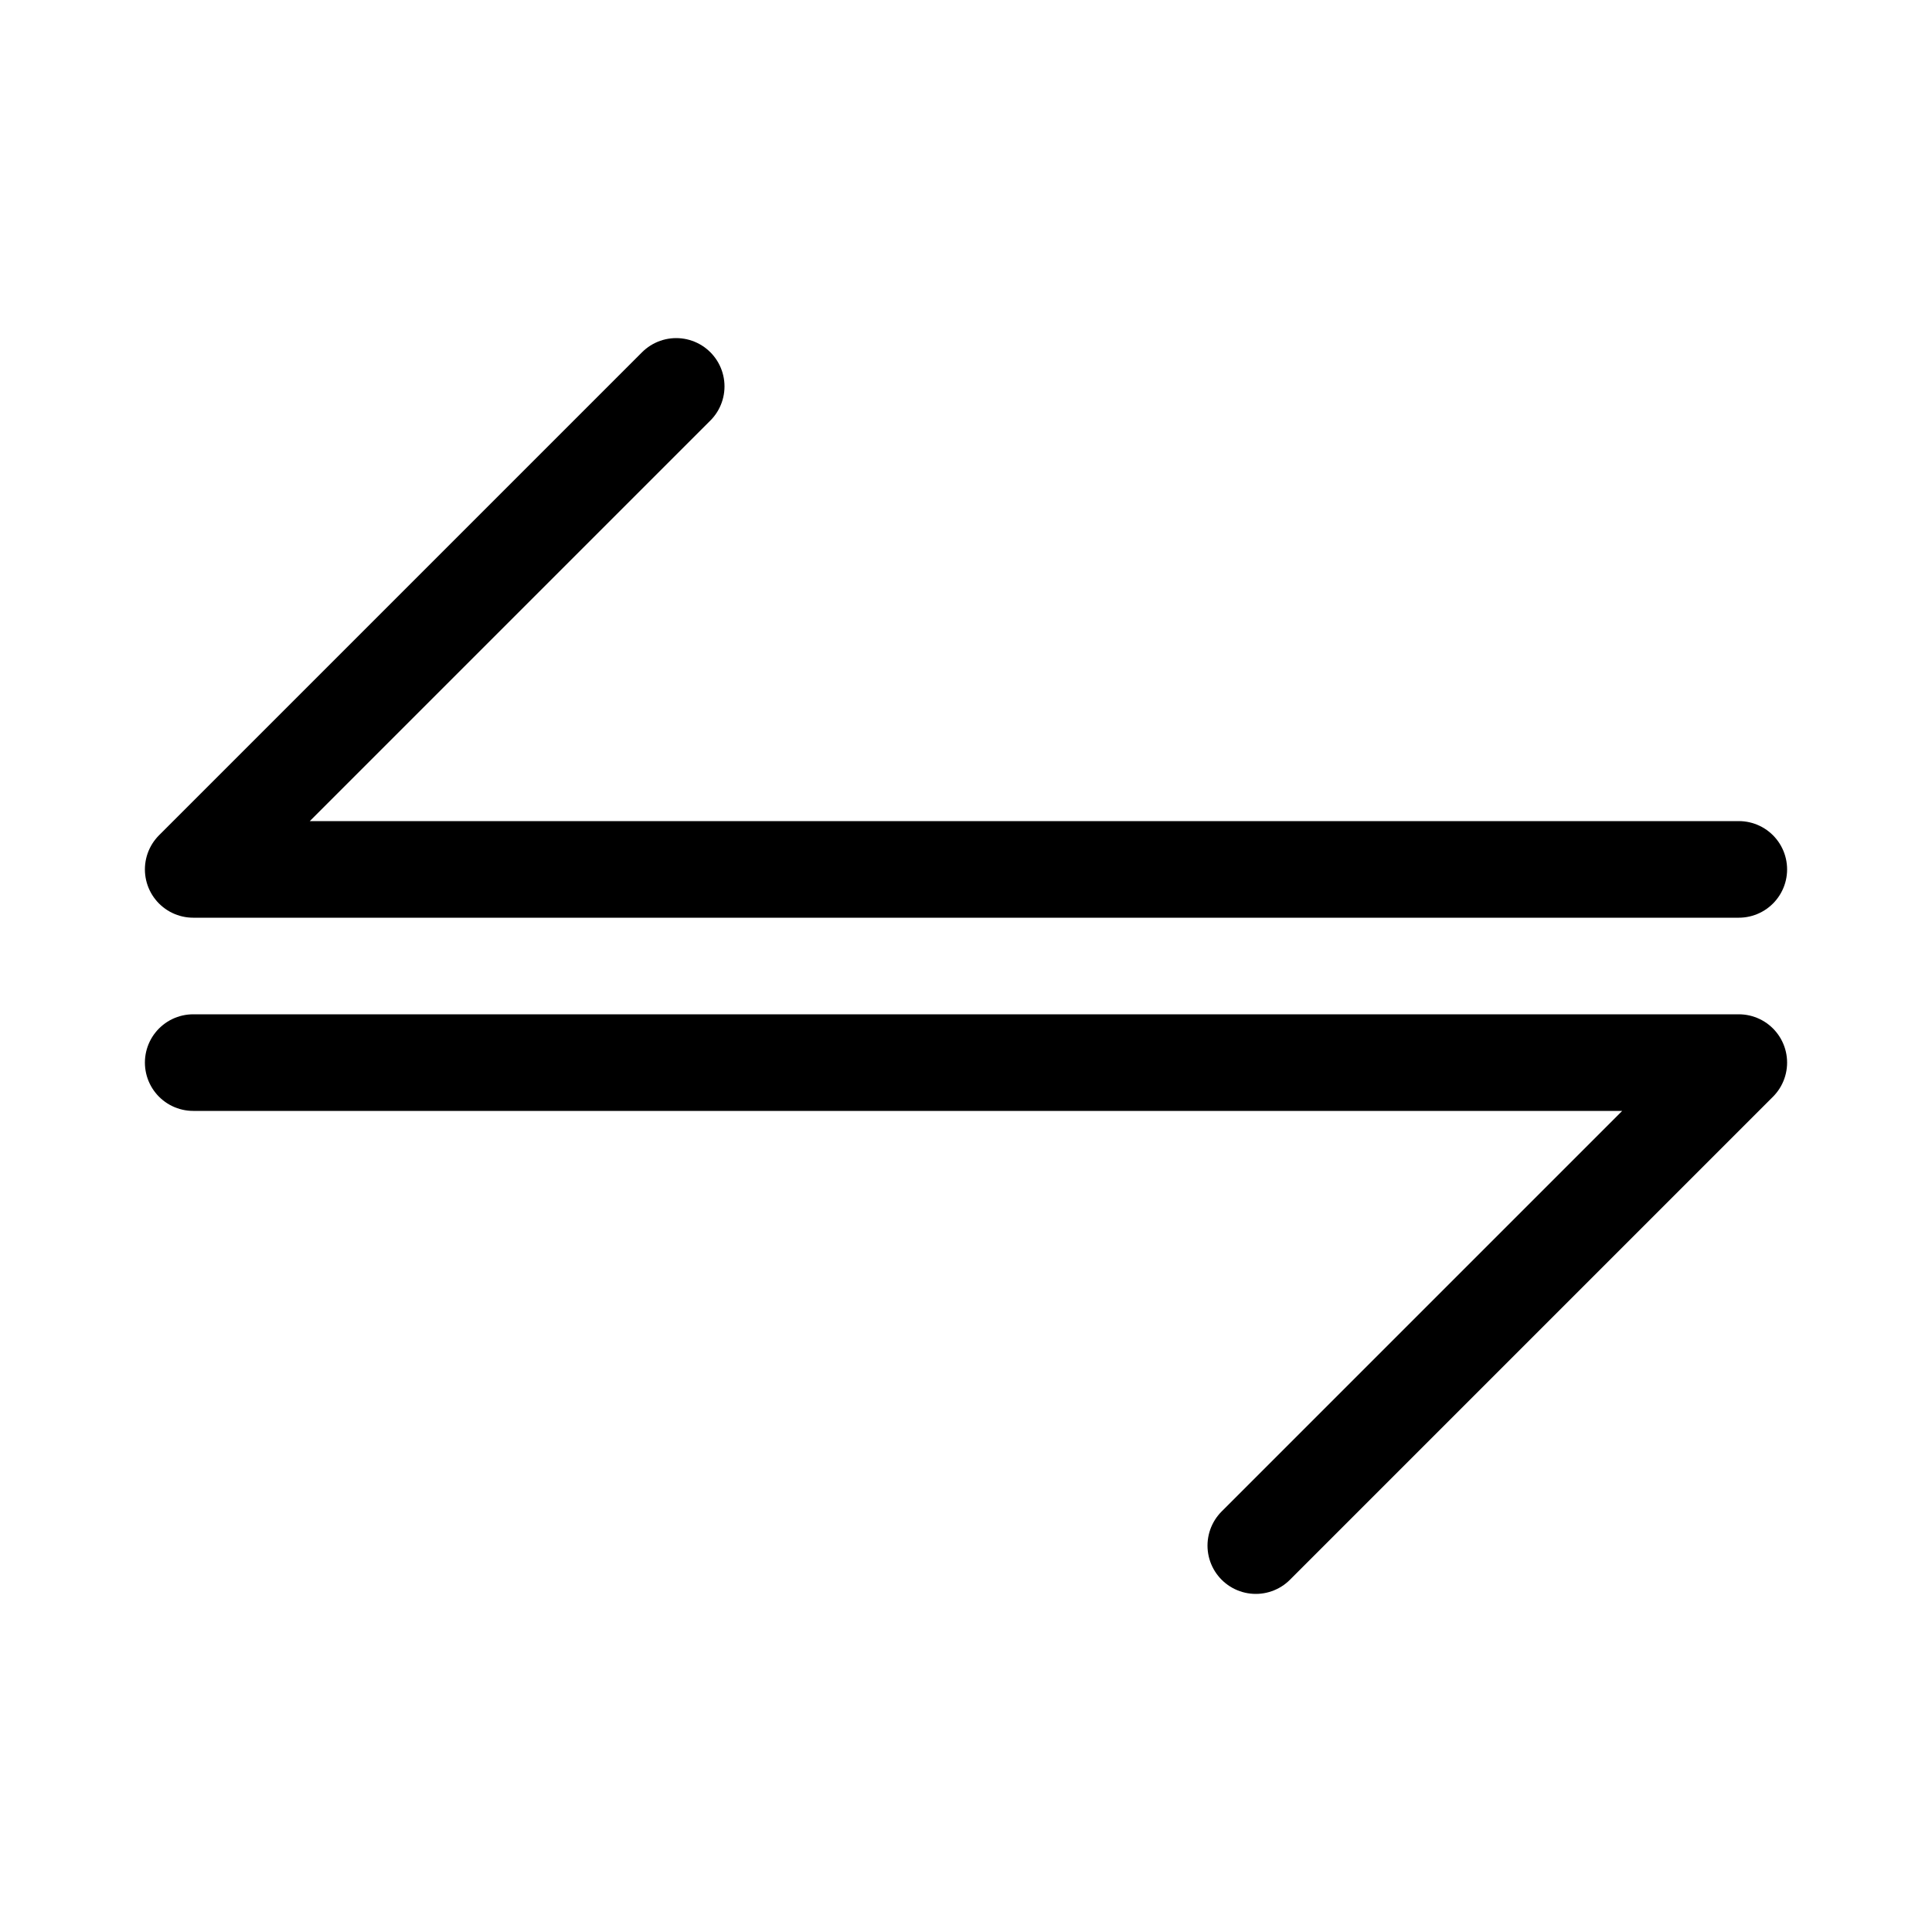
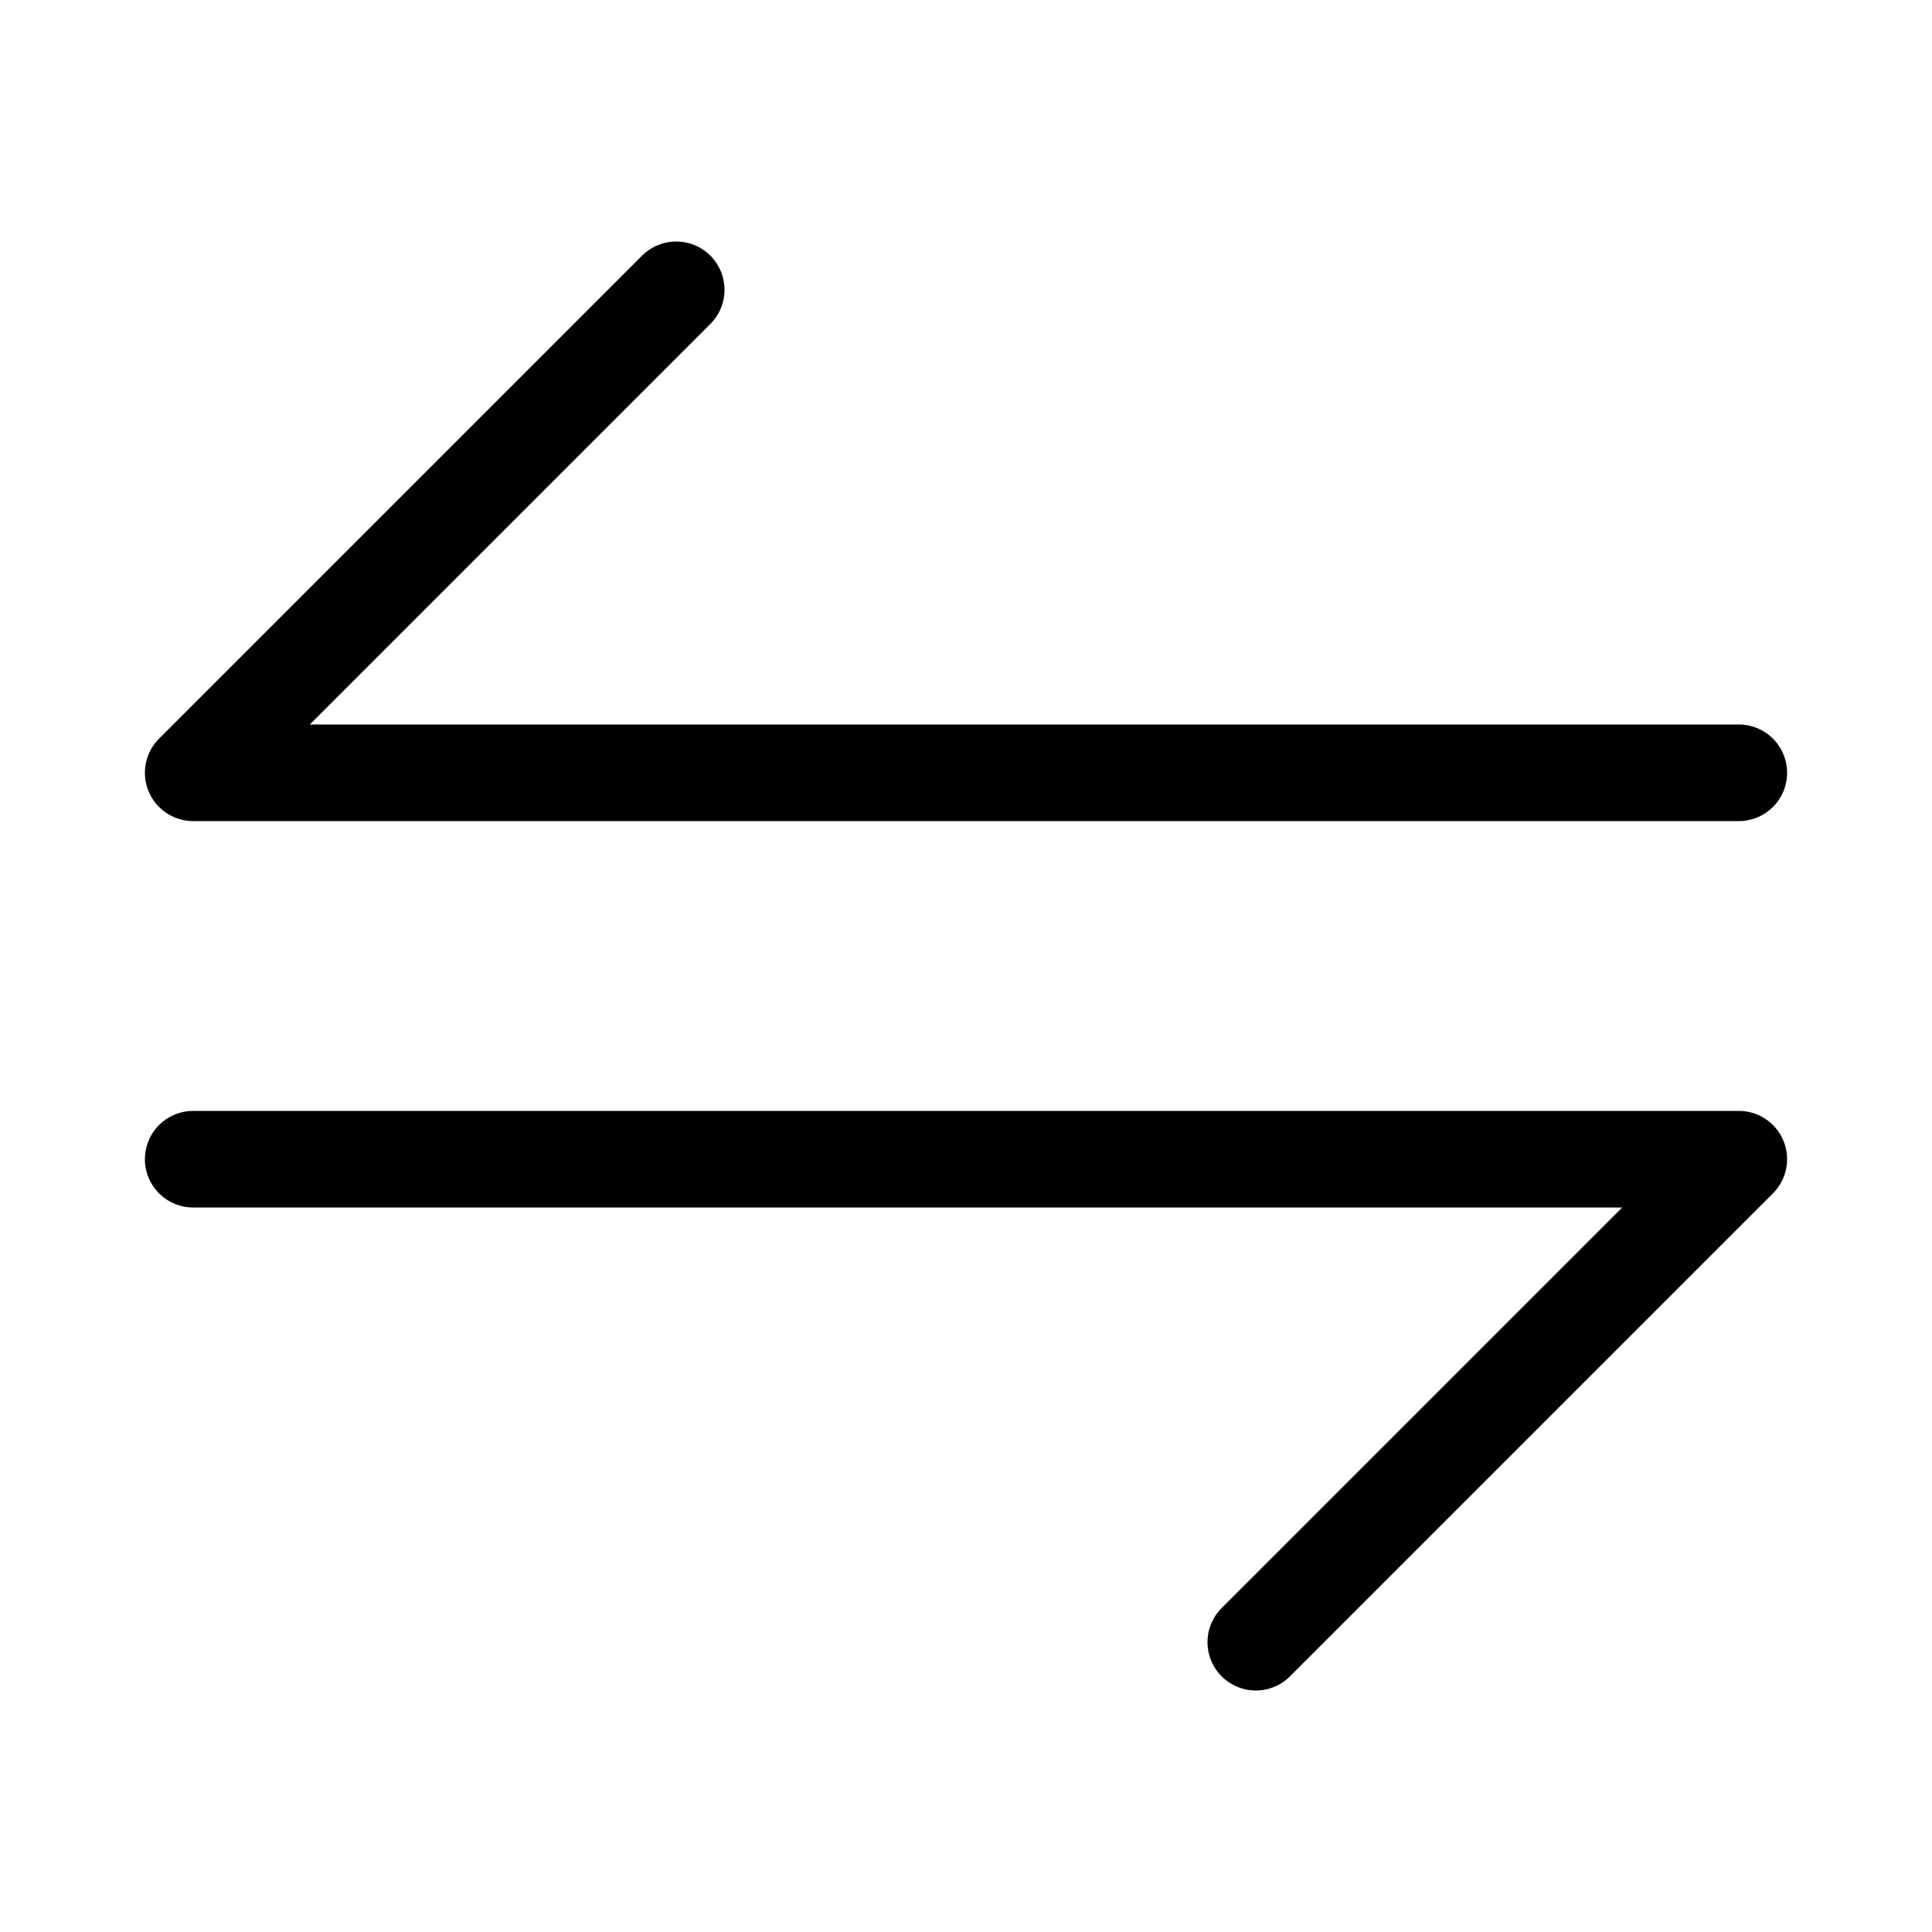
<svg xmlns="http://www.w3.org/2000/svg" viewBox="0 0 100 100" width="100" height="100" fill="transparent" stroke="currentColor" stroke-width="5" stroke-linecap="round" stroke-linejoin="round">
-   <path d="             M35 20             L10 45             H90             M65 80             L90 55             H10             " />
+   <path d="             M35 15             L10 40             H90             M65 85             L90 60             H10             " />
</svg>
